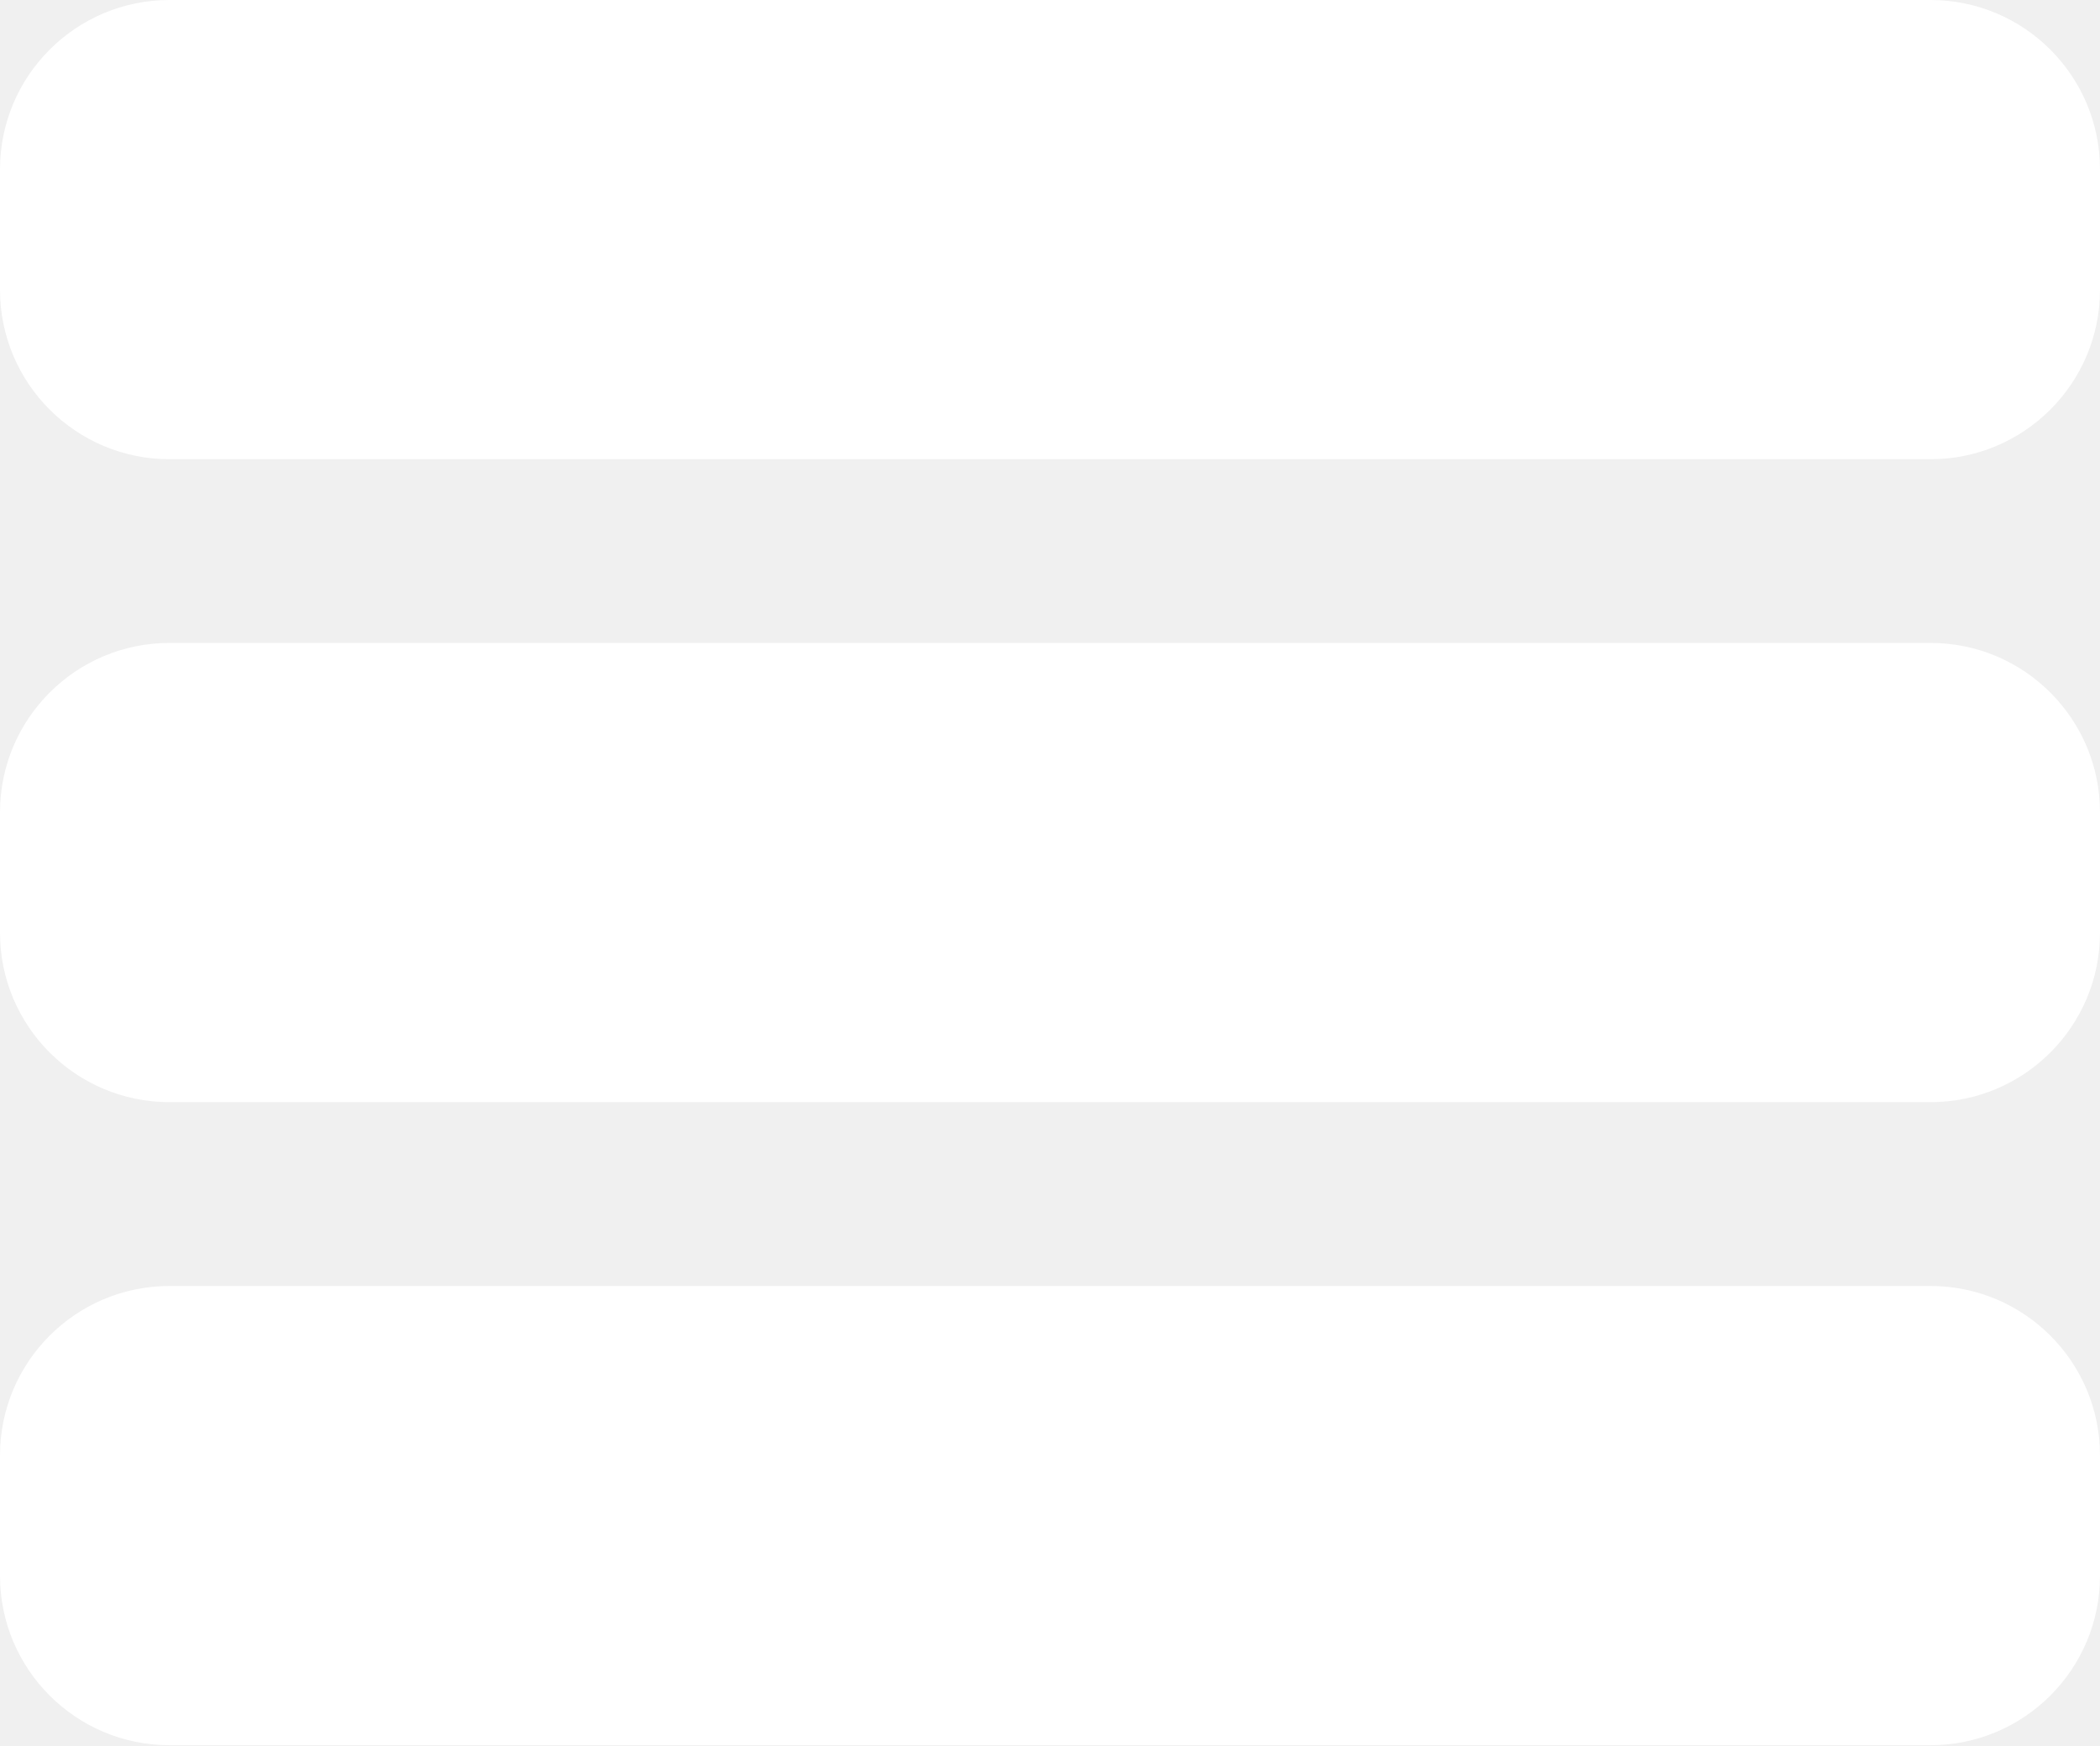
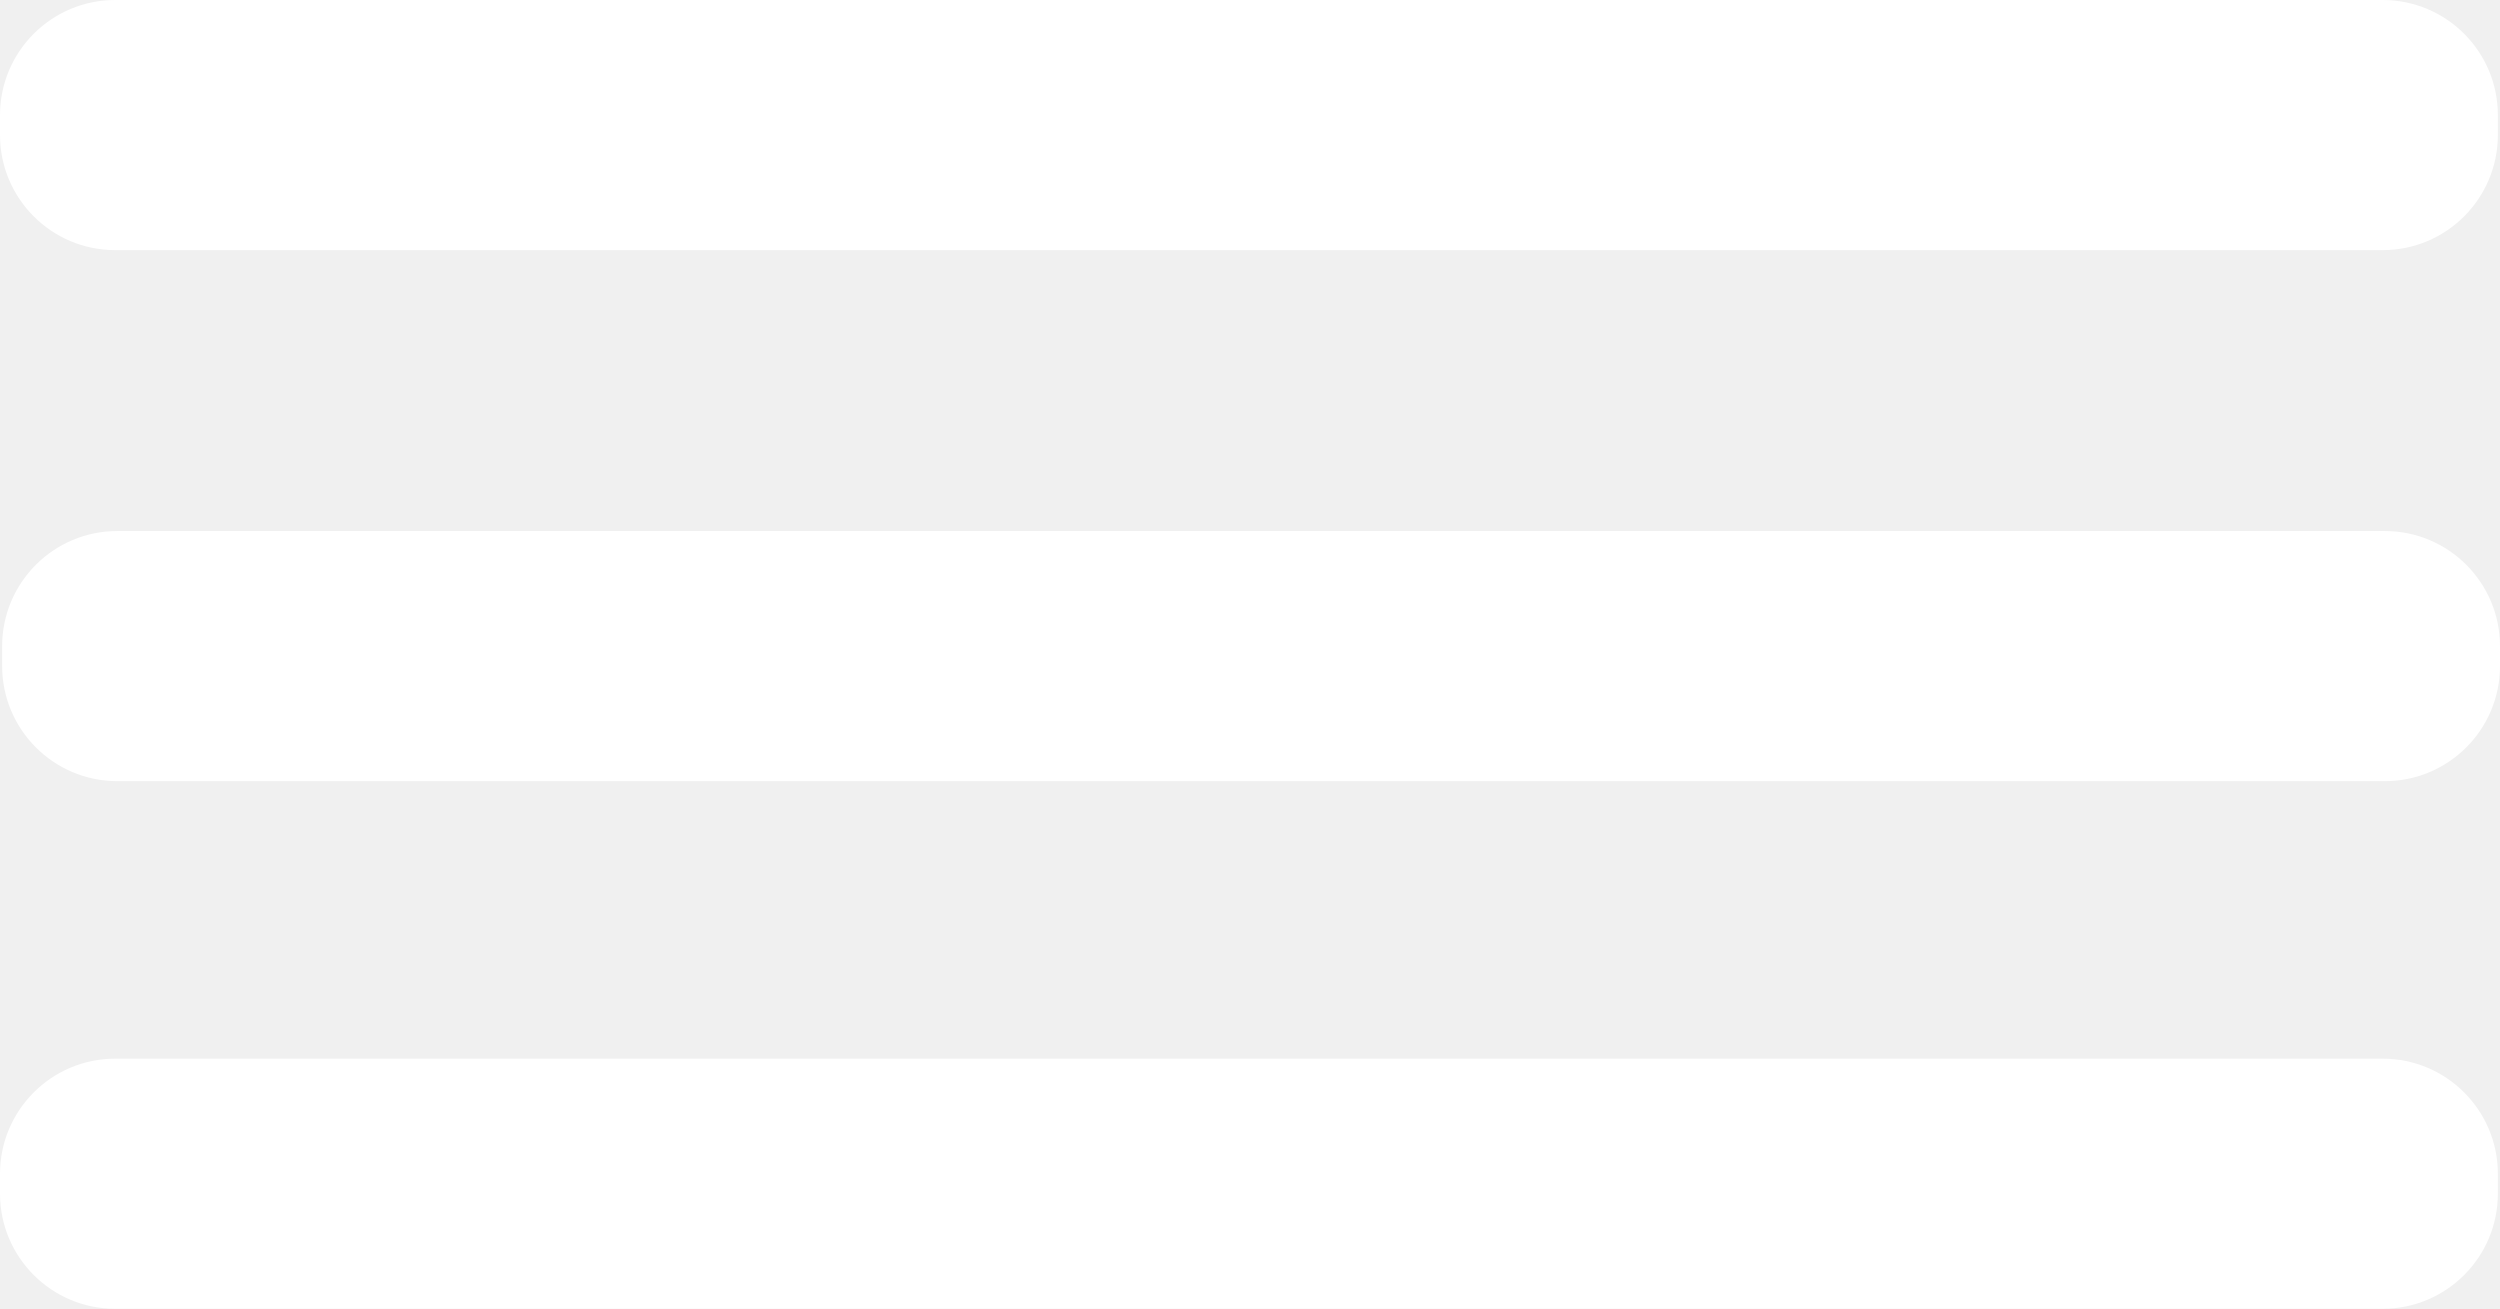
- <svg xmlns="http://www.w3.org/2000/svg" id="Layer_1" data-name="Layer 1" viewBox="0 0 180 149.62">
-   <rect fill="#ffffff" width="180" height="39.37" rx="14.53" ry="14.53" />
-   <rect fill="#ffffff" y="55.12" width="180" height="39.37" rx="14.53" ry="14.53" />
-   <rect fill="#ffffff" y="110.25" width="180" height="39.37" rx="14.53" ry="14.53" />
+ <svg xmlns="http://www.w3.org/2000/svg" id="Layer_1" data-name="Layer 1" viewBox="0 0 199 104.18">
+   <defs>
+     <style>.cls-1{fill:#fff;}</style>
+   </defs>
+   <rect class="cls-1" width="198.83" height="19.91" rx="9.17" ry="9.17" />
+   <rect class="cls-1" x="0.17" y="42.27" width="198.83" height="19.91" rx="9.17" ry="9.17" />
+   <rect class="cls-1" y="84.27" width="198.83" height="19.91" rx="9.17" ry="9.17" />
</svg>
